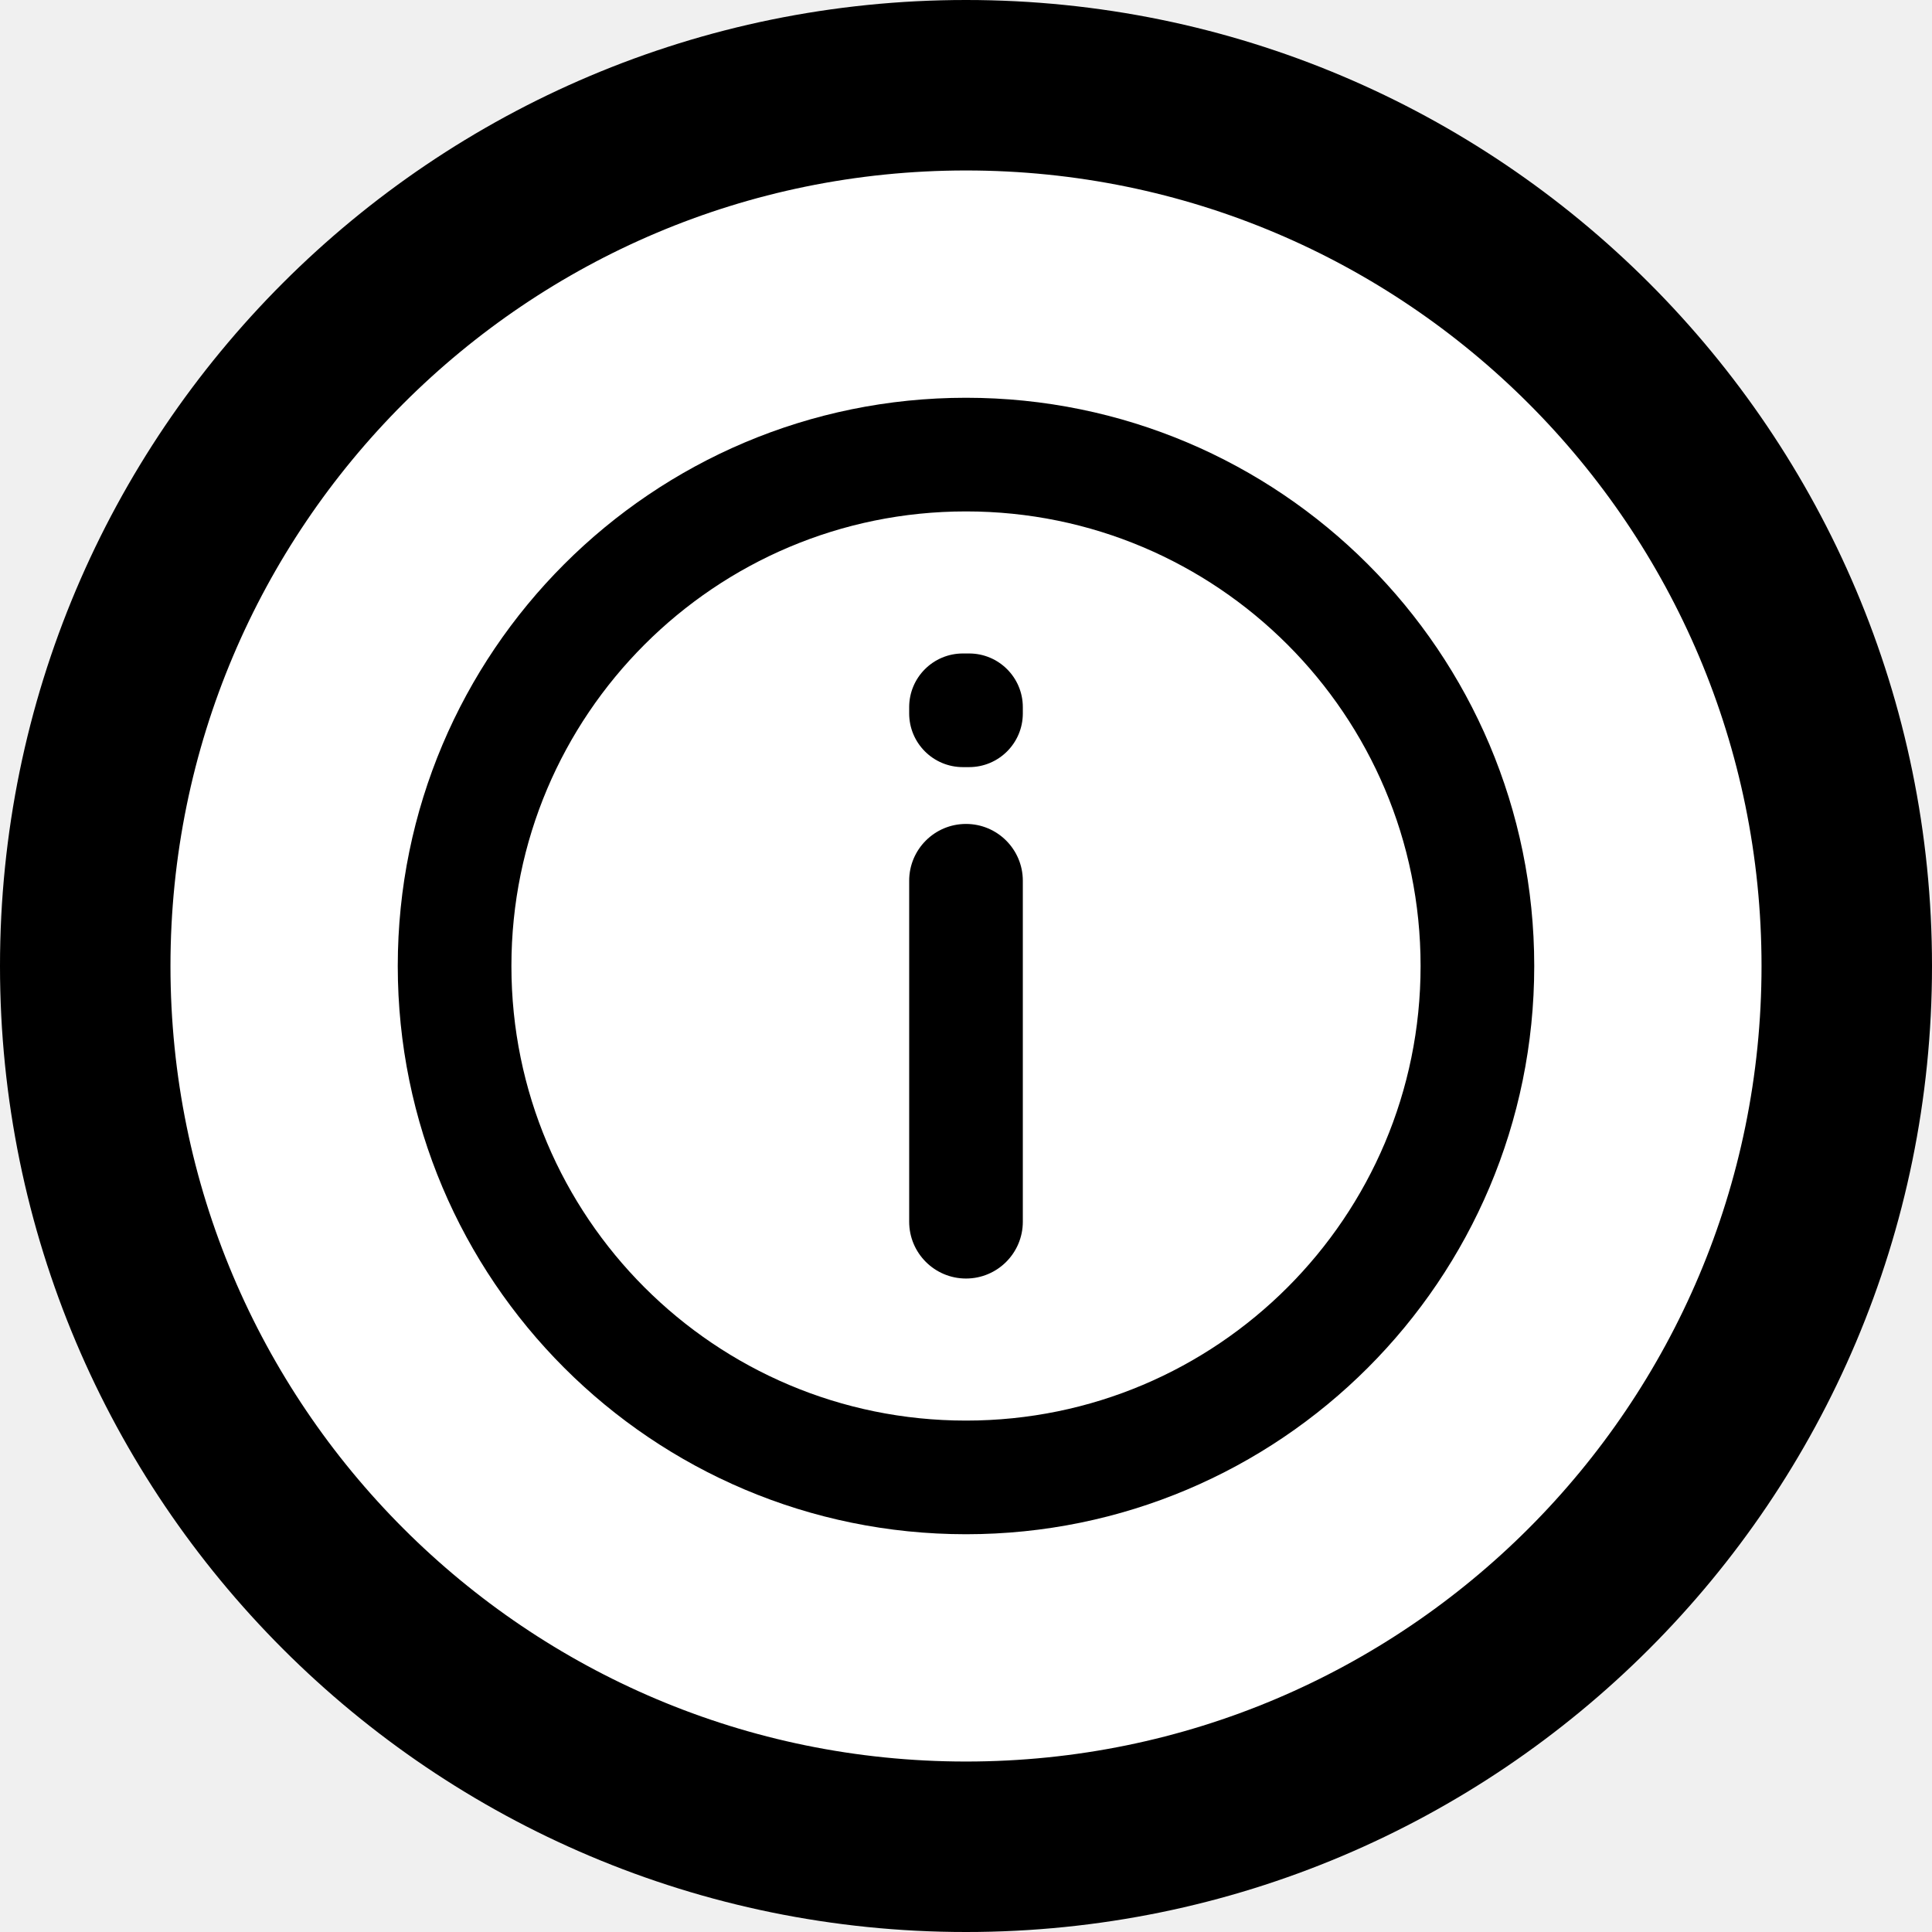
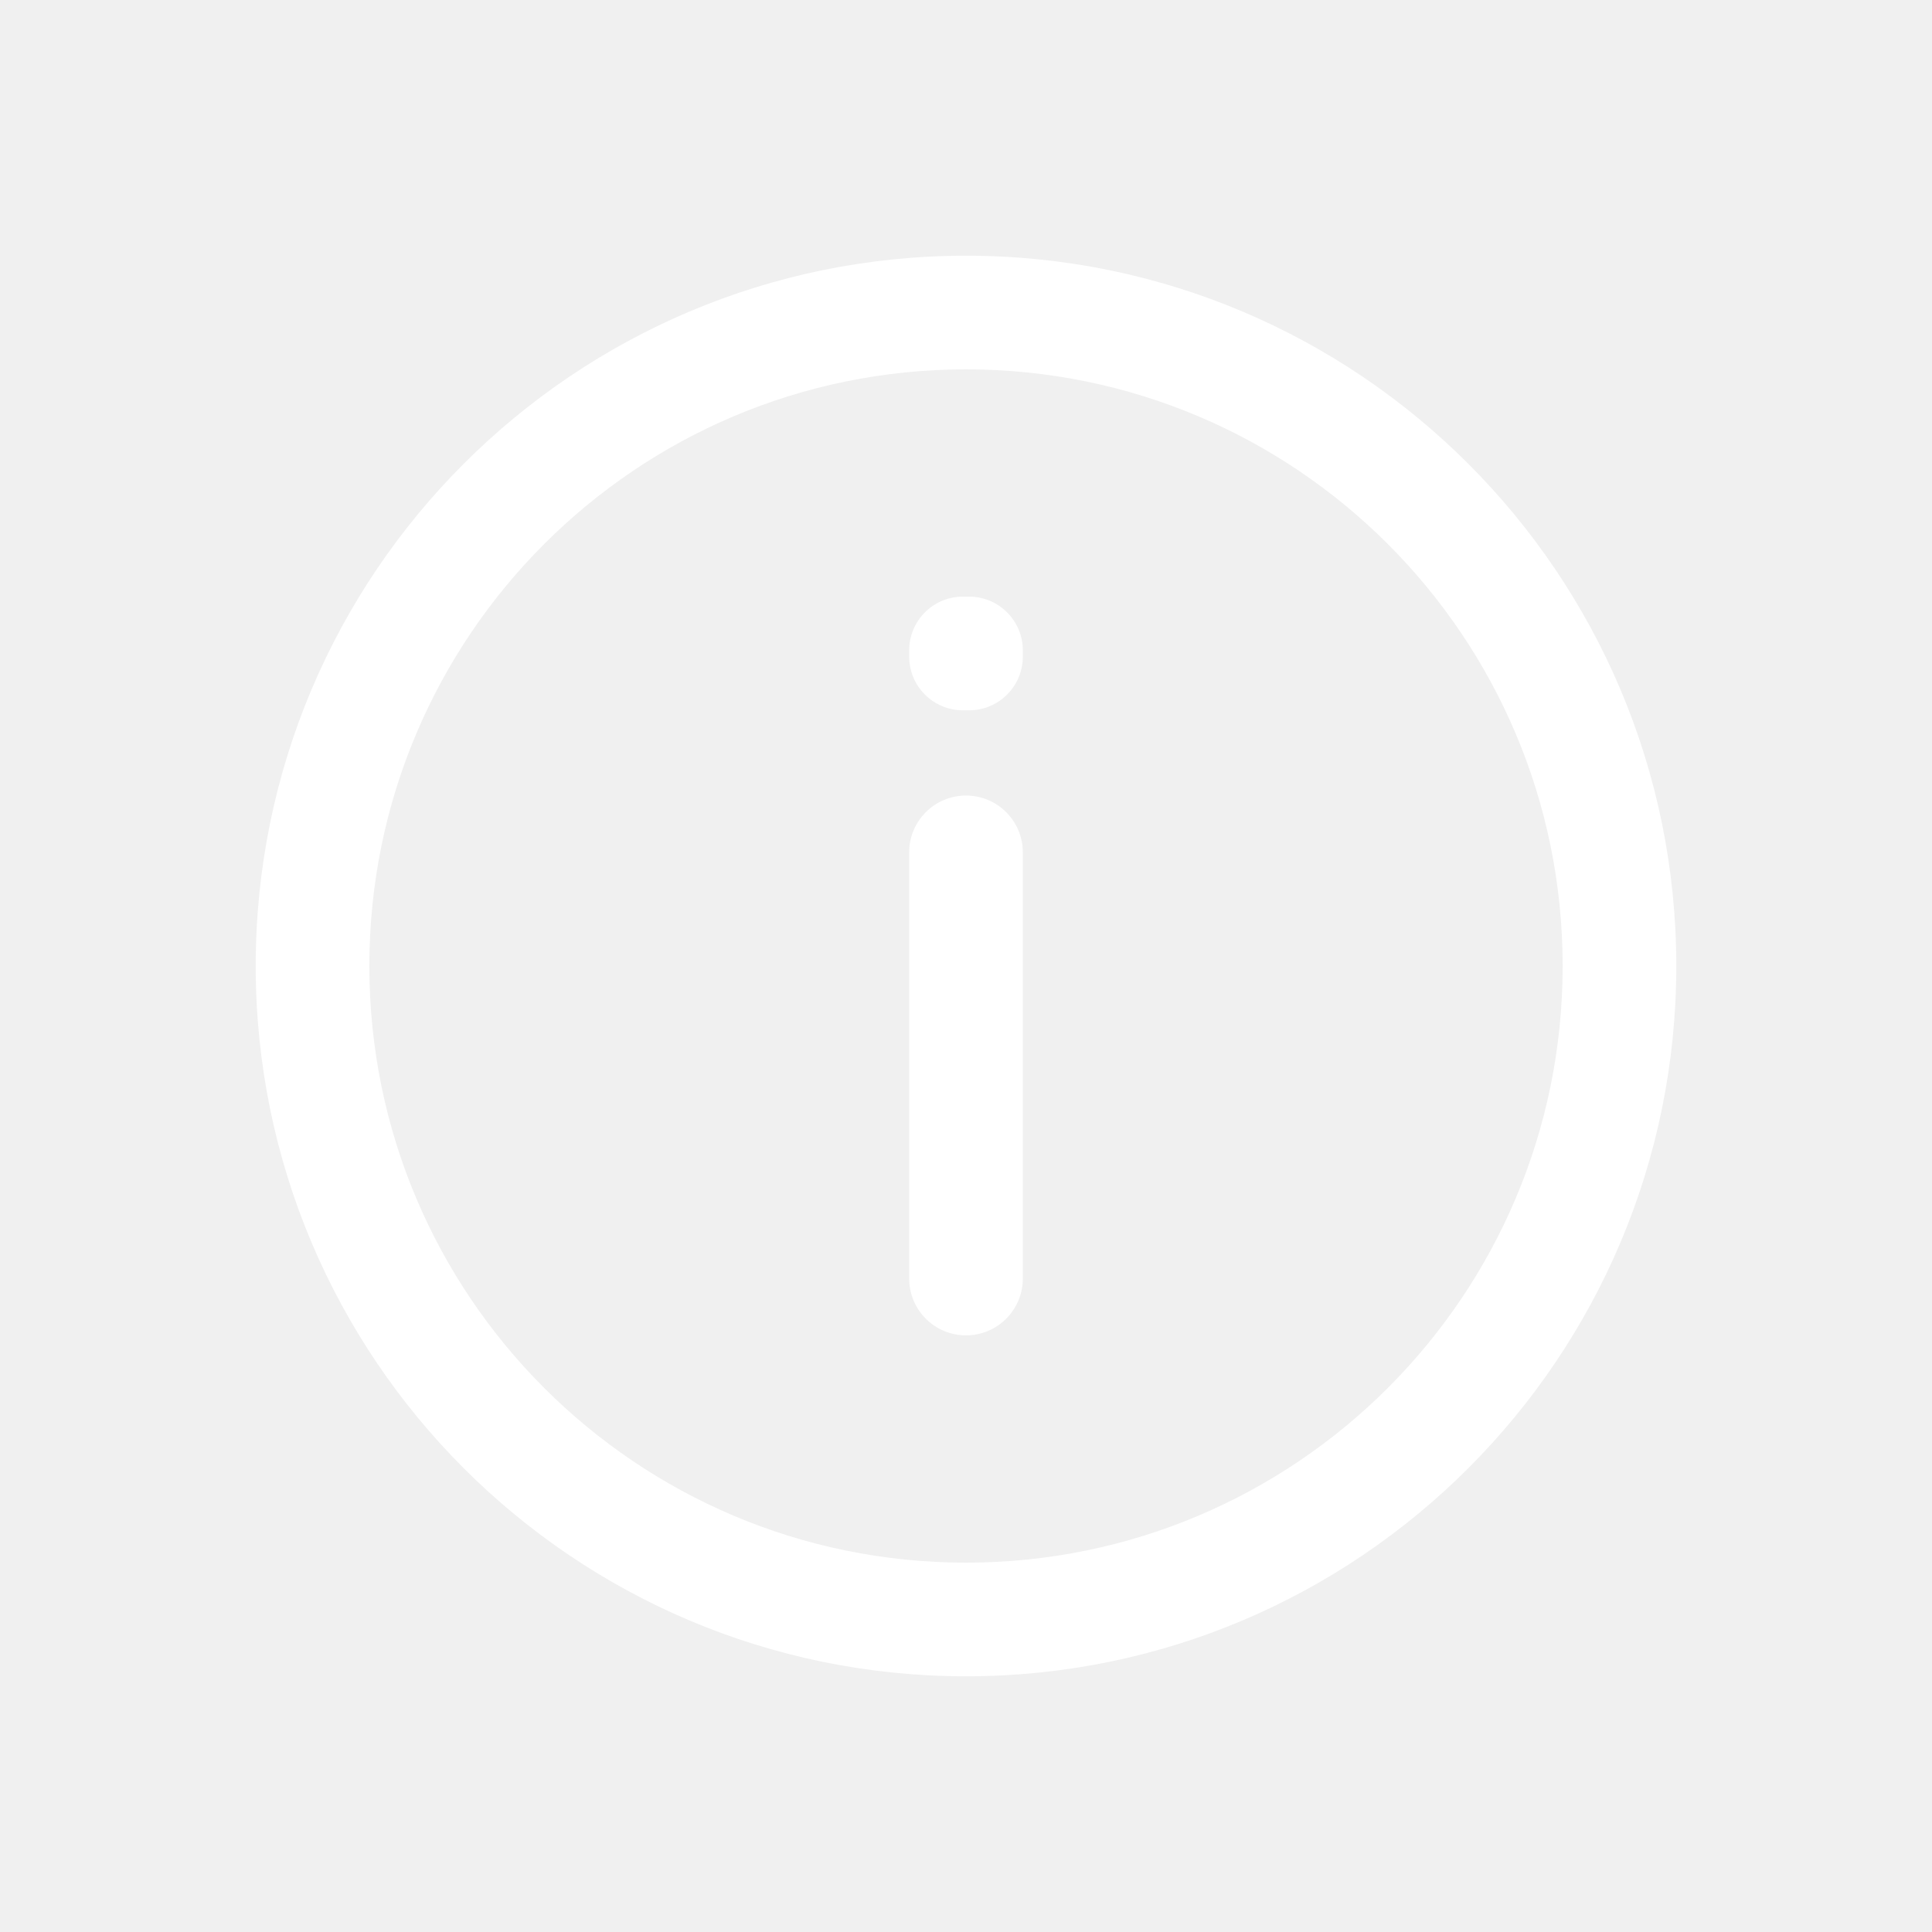
- <svg xmlns="http://www.w3.org/2000/svg" viewBox="0 0 68 68">
-   <defs>
-     <style>.cls-1{fill:#fff;}.cls-2,.cls-3{fill:none;stroke:#000;}.cls-2{stroke-width:6px;}.cls-3{stroke-miterlimit:10;stroke-width:4px;}</style>
-   </defs>
-   <g id="Layer_2" data-name="Layer 2">
-     <g id="Icon">
-       <g id="Ellipse_117" data-name="Ellipse 117">
-         <circle class="cls-1" cx="34" cy="34" r="28.7" />
-         <circle class="cls-2" cx="34" cy="34" r="31" />
-       </g>
-       <rect x="32" y="29" width="4" height="16" rx="2" />
-       <rect x="32" y="23" width="4" height="4" rx="1.89" transform="translate(68 50) rotate(-180)" />
-       <circle class="cls-3" cx="34" cy="34" r="18" />
-     </g>
-   </g>
+ <svg xmlns="http://www.w3.org/2000/svg" id="Icon" viewBox="0 0 68 68">
+   <rect width="68" height="68" fill="none" />
+   <path d="M34,13A21,21,0,1,1,13,34,21,21,0,0,1,34,13m0-4A25,25,0,1,0,59,34,25,25,0,0,0,34,9Z" fill="#fff" />
+   <rect width="68" height="68" fill="none" />
+   <rect x="32" y="28" width="4" height="19" rx="2" transform="translate(68 75) rotate(-180)" fill="#fff" />
+   <rect x="32" y="21" width="4" height="4" rx="1.89" transform="translate(68 46) rotate(-180)" fill="#fff" />
</svg>
